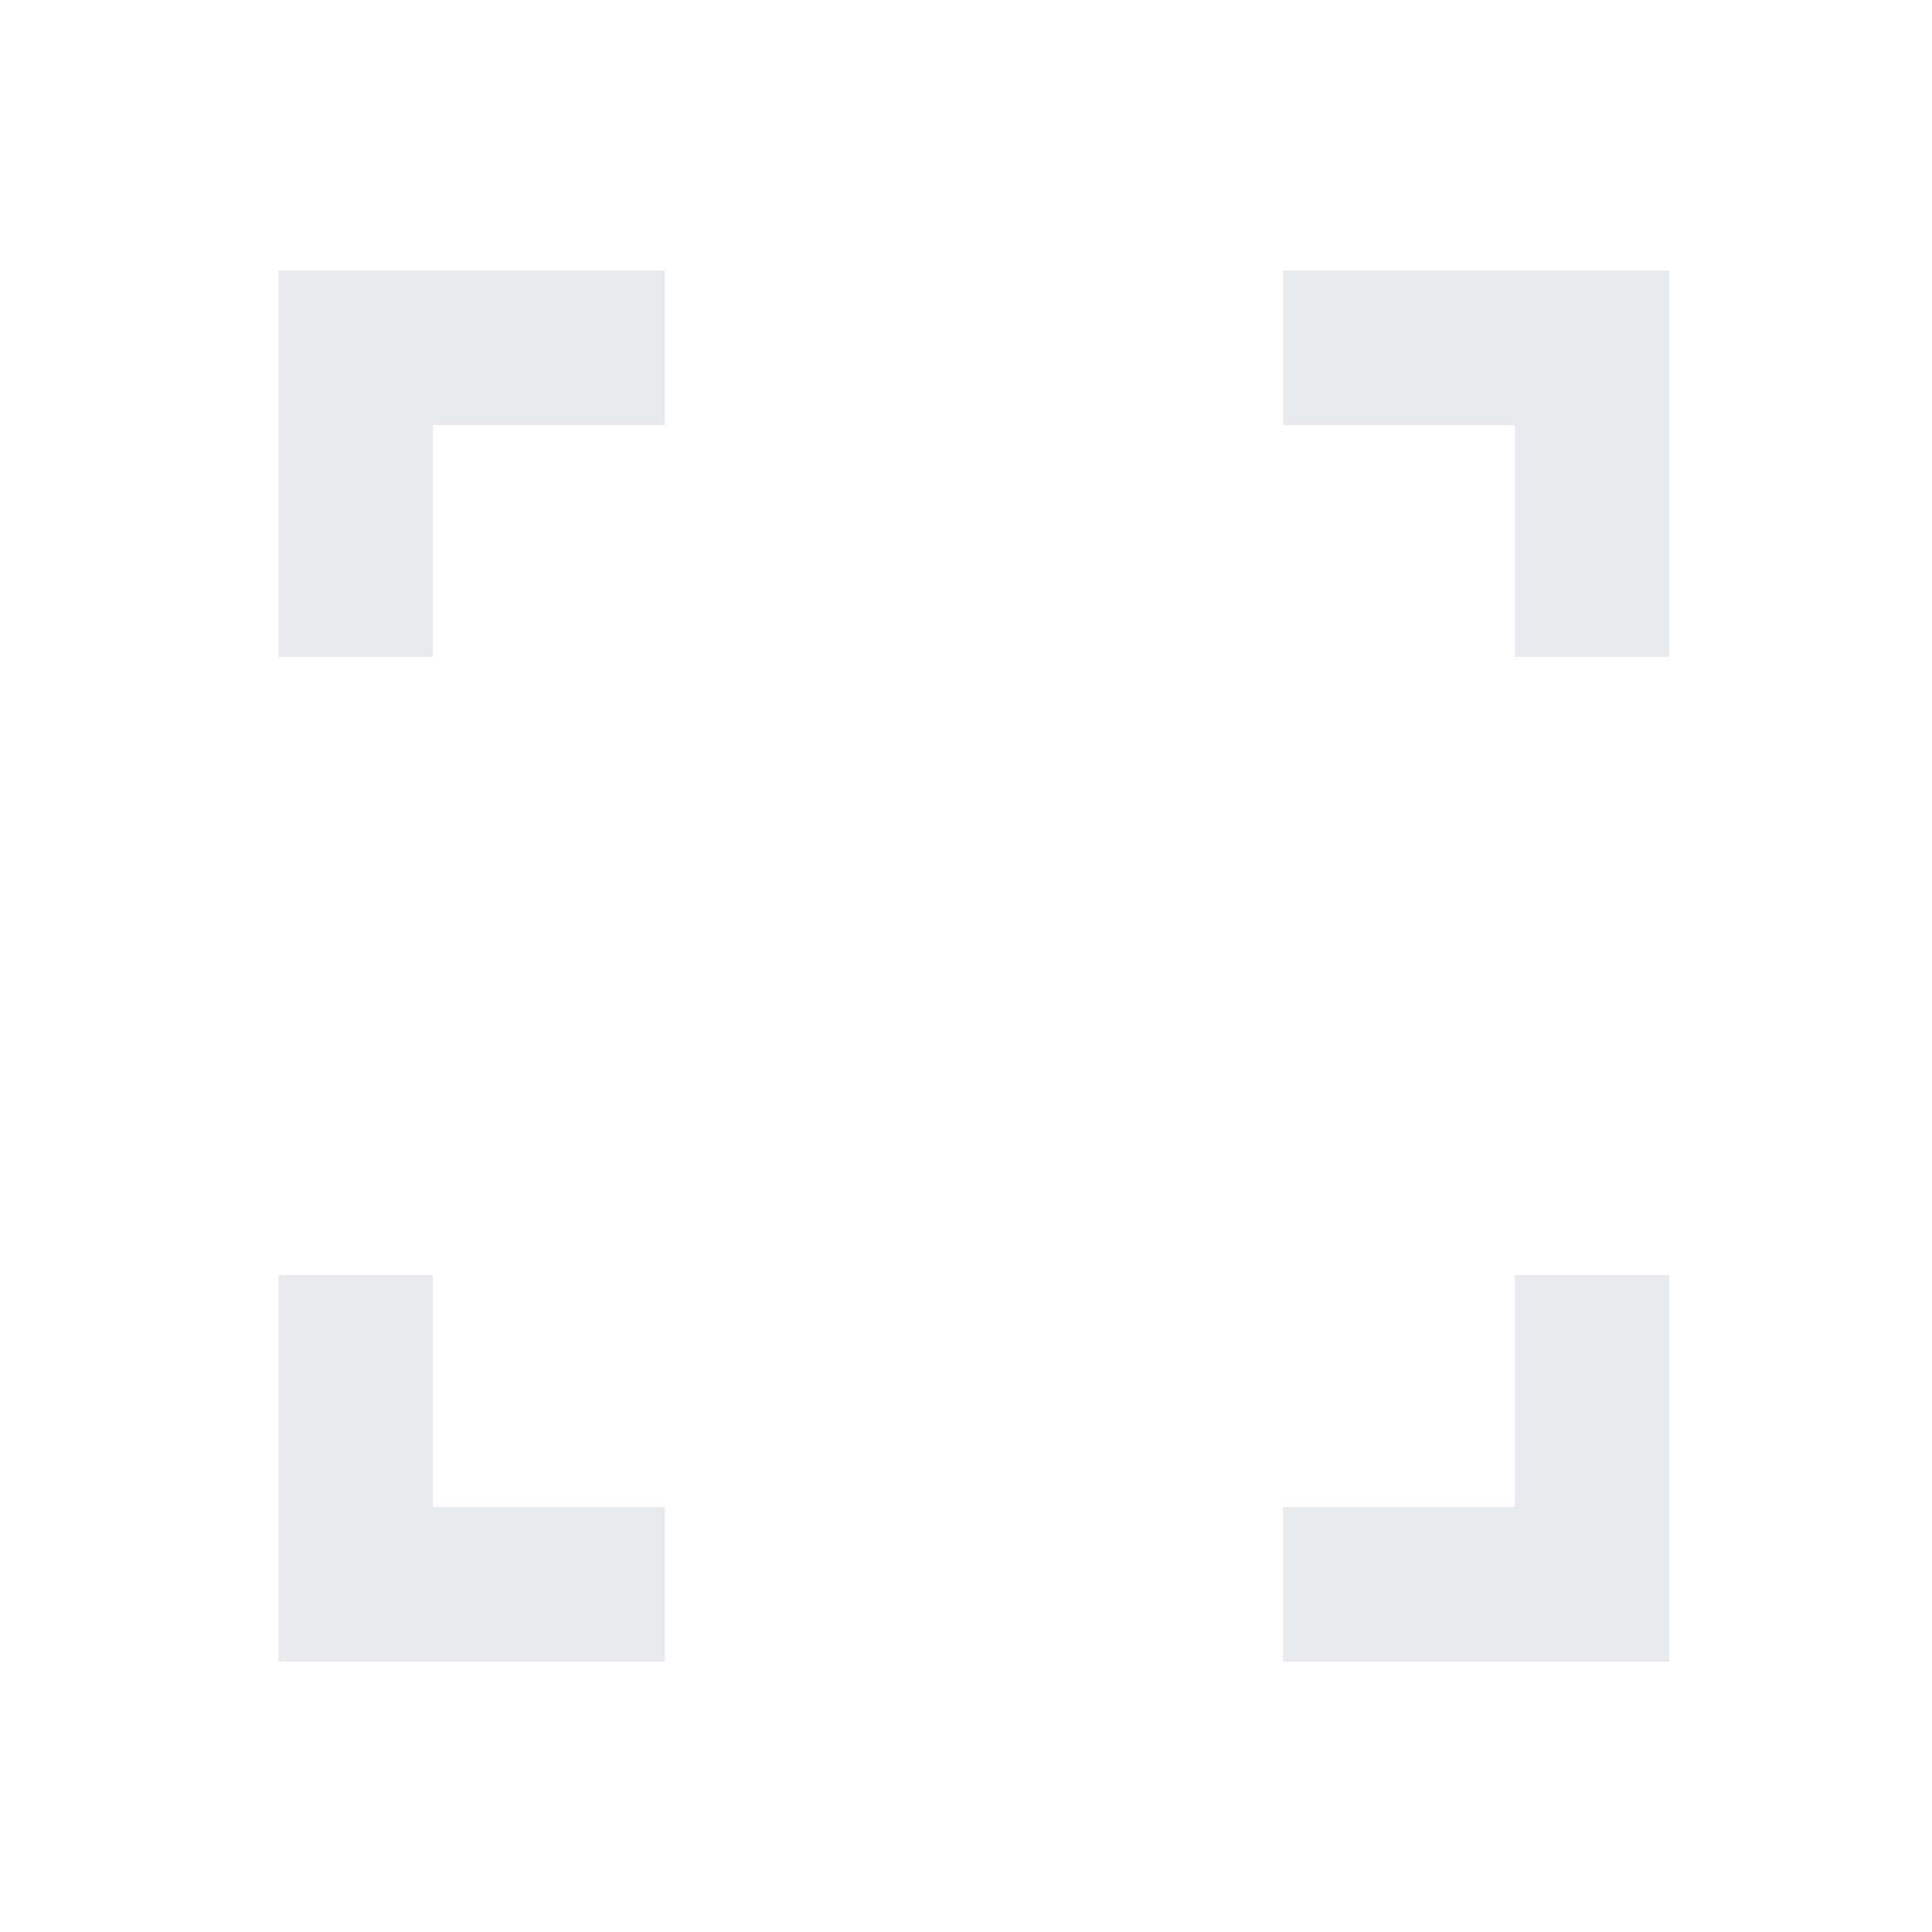
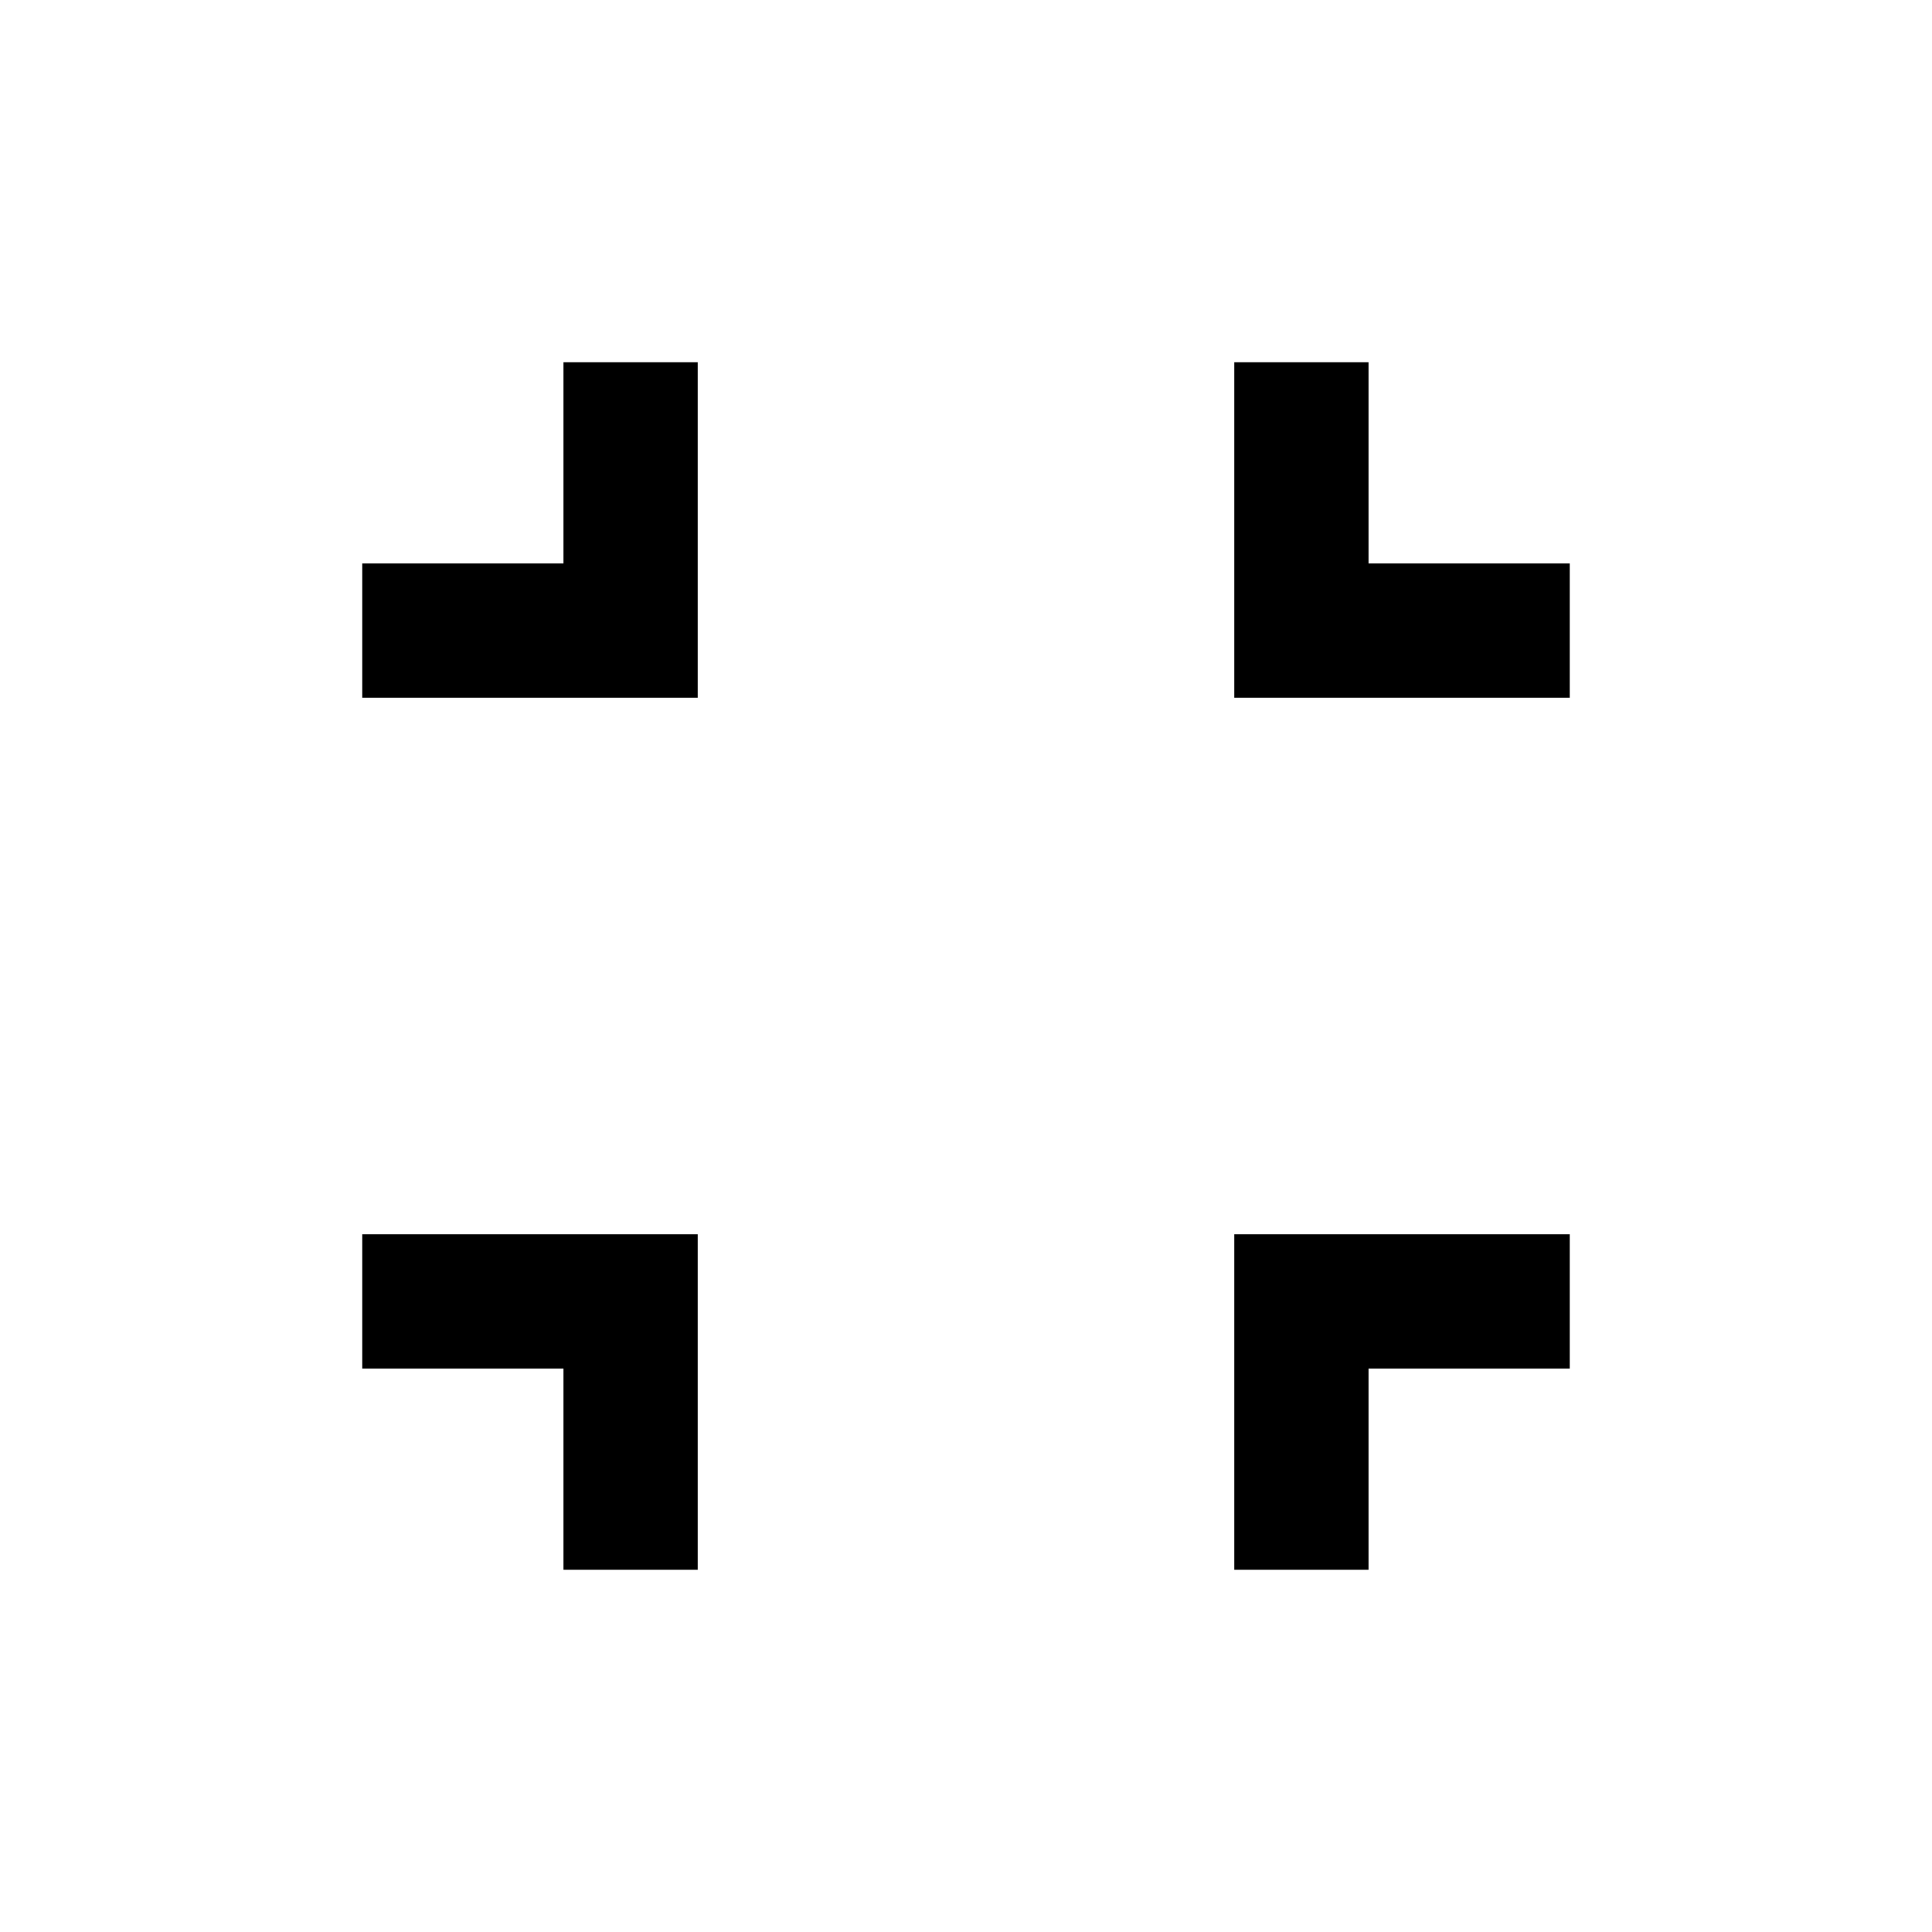
- <svg xmlns="http://www.w3.org/2000/svg" width="25" height="25" viewBox="0 0 25 25" fill="none">
-   <path d="M3.602 21.5V16.5H5.602V19.5H8.602V21.5H3.602ZM16.602 21.5V19.5H19.602V16.5H21.602V21.5H16.602ZM3.602 8.5V3.5H8.602V5.5H5.602V8.5H3.602ZM19.602 8.5V5.5H16.602V3.5H21.602V8.5H19.602Z" fill="#E8EAED" />
+ <svg xmlns="http://www.w3.org/2000/svg" width="32" height="32" viewBox="0 0 32 32" fill="none">
+   <path d="M9.333 26V22.667H6V20.444H11.556V26H9.333ZM20.444 26V20.444H26V22.667H22.667V26H20.444ZM6 11.556V9.333H9.333V6H11.556V11.556H6ZM20.444 11.556V6H22.667V9.333H26V11.556H20.444Z" fill="currentColor" />
</svg>
